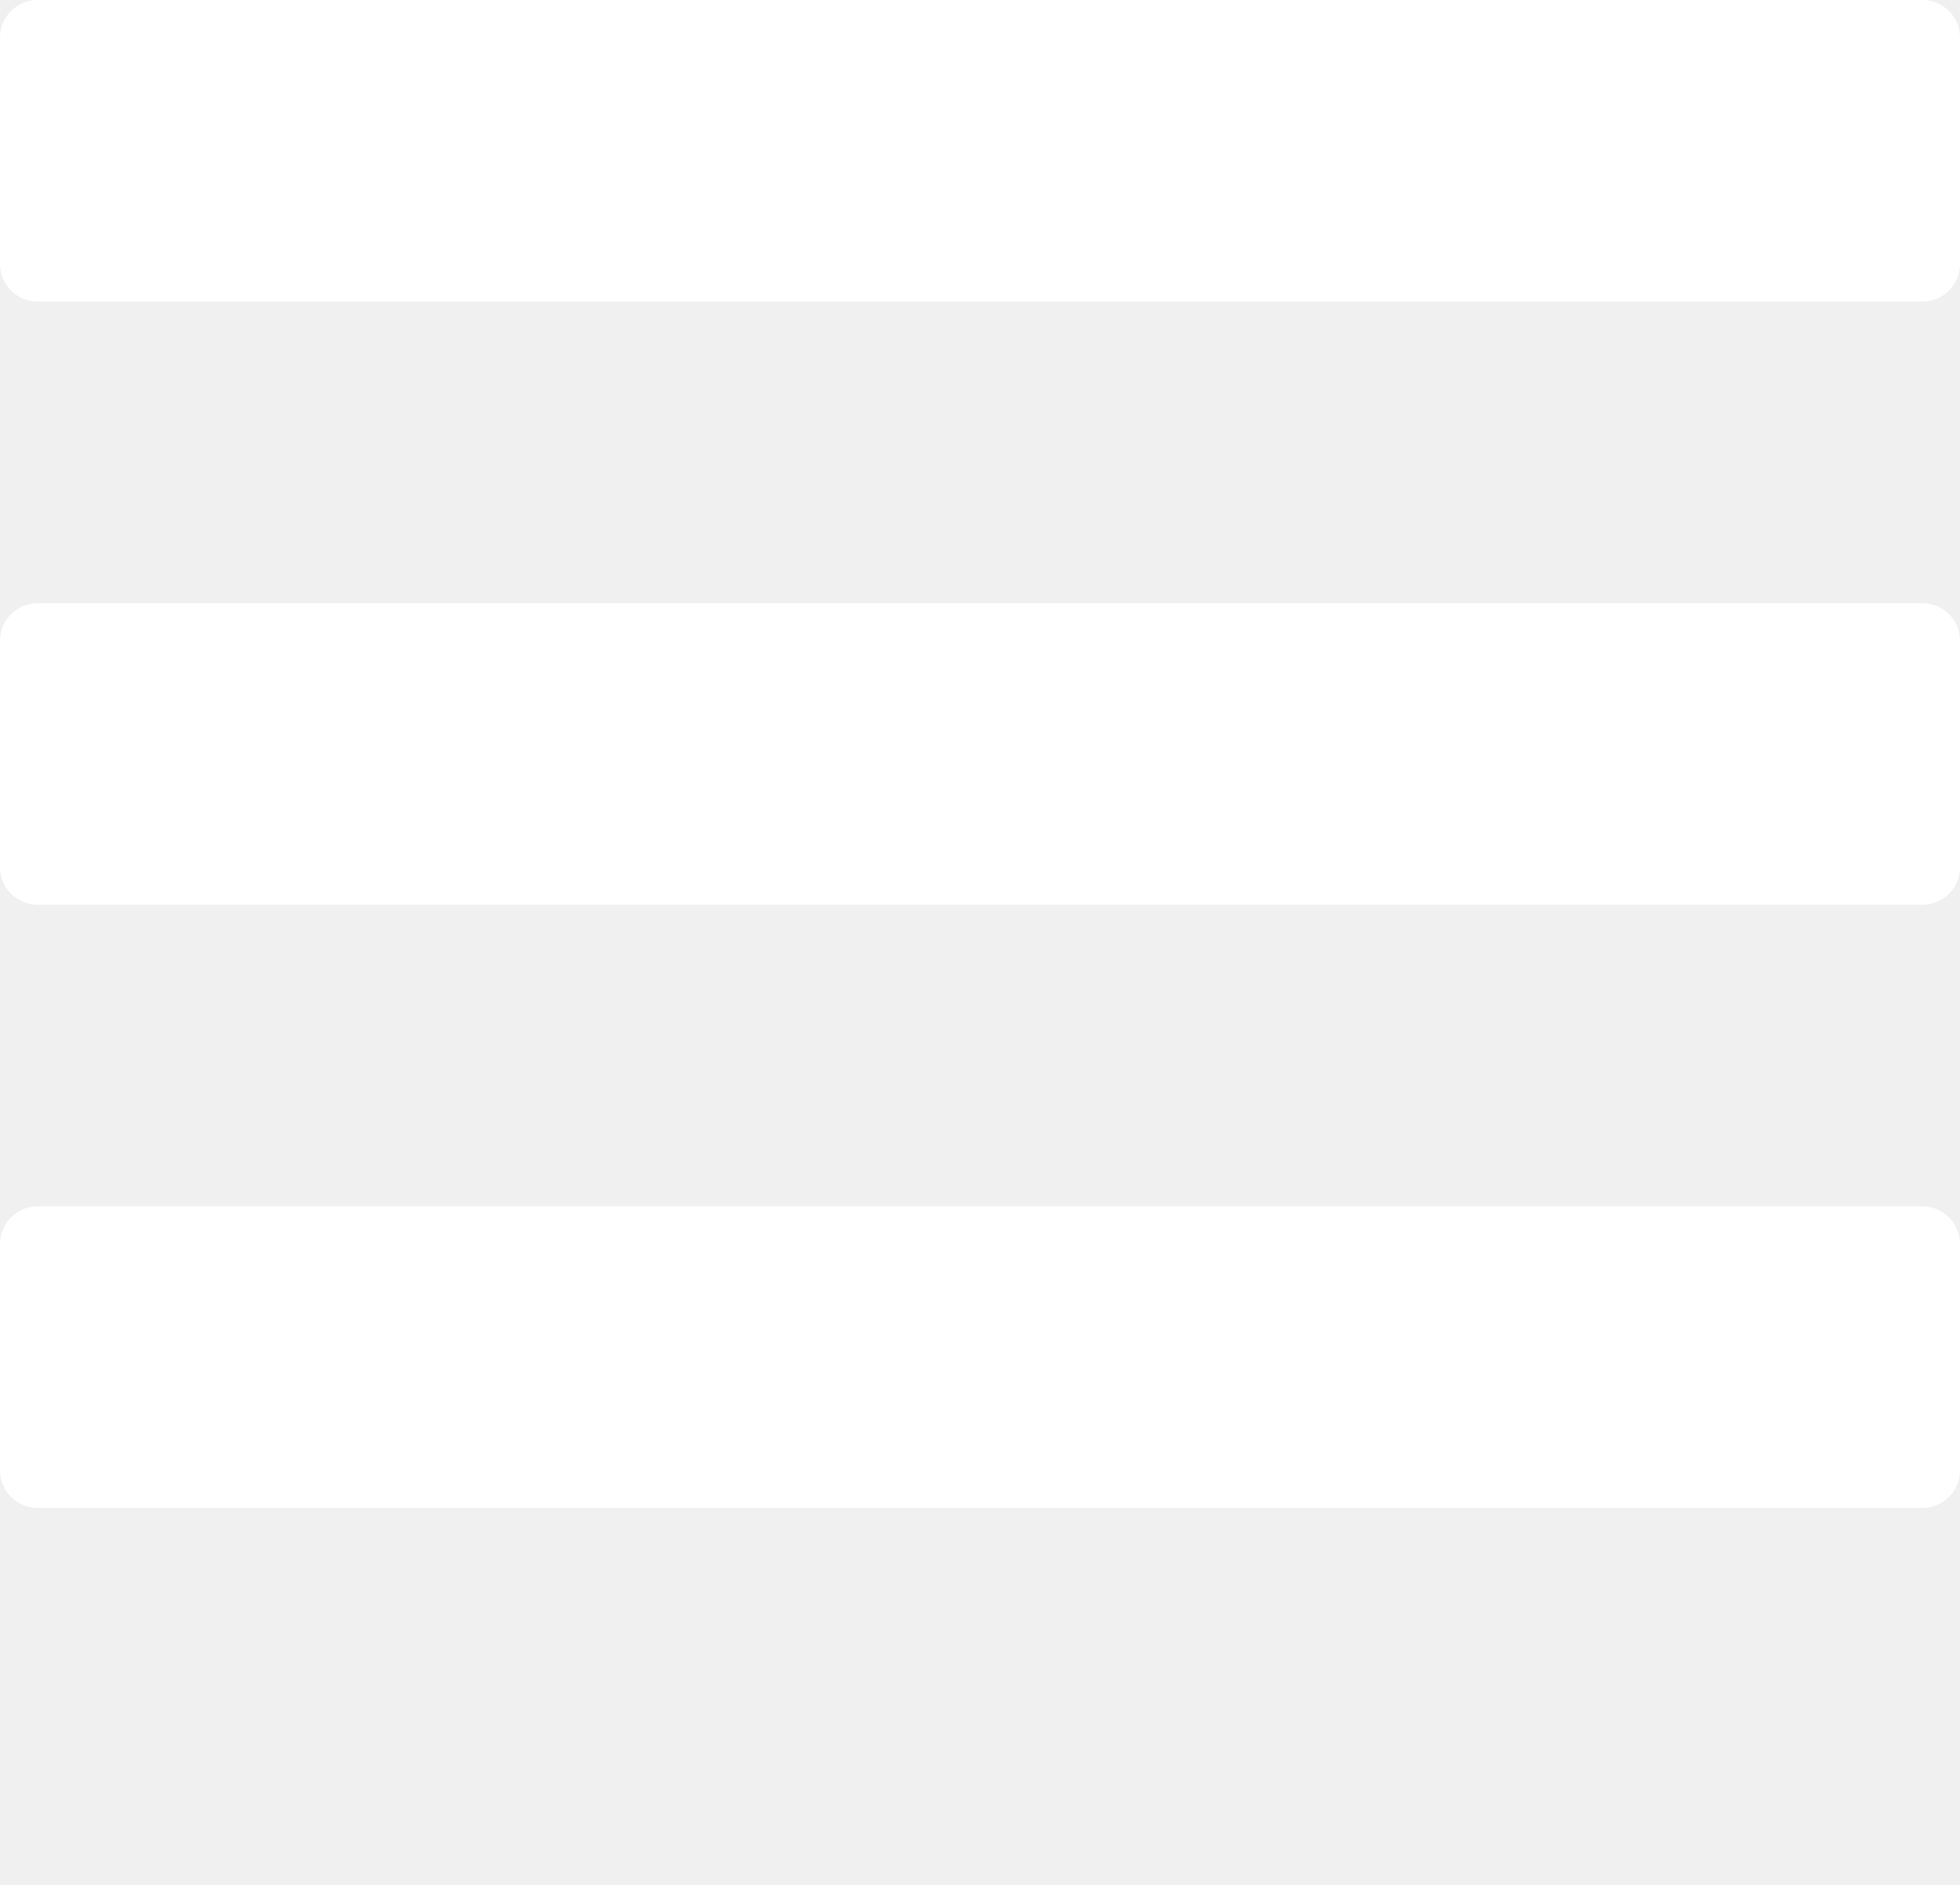
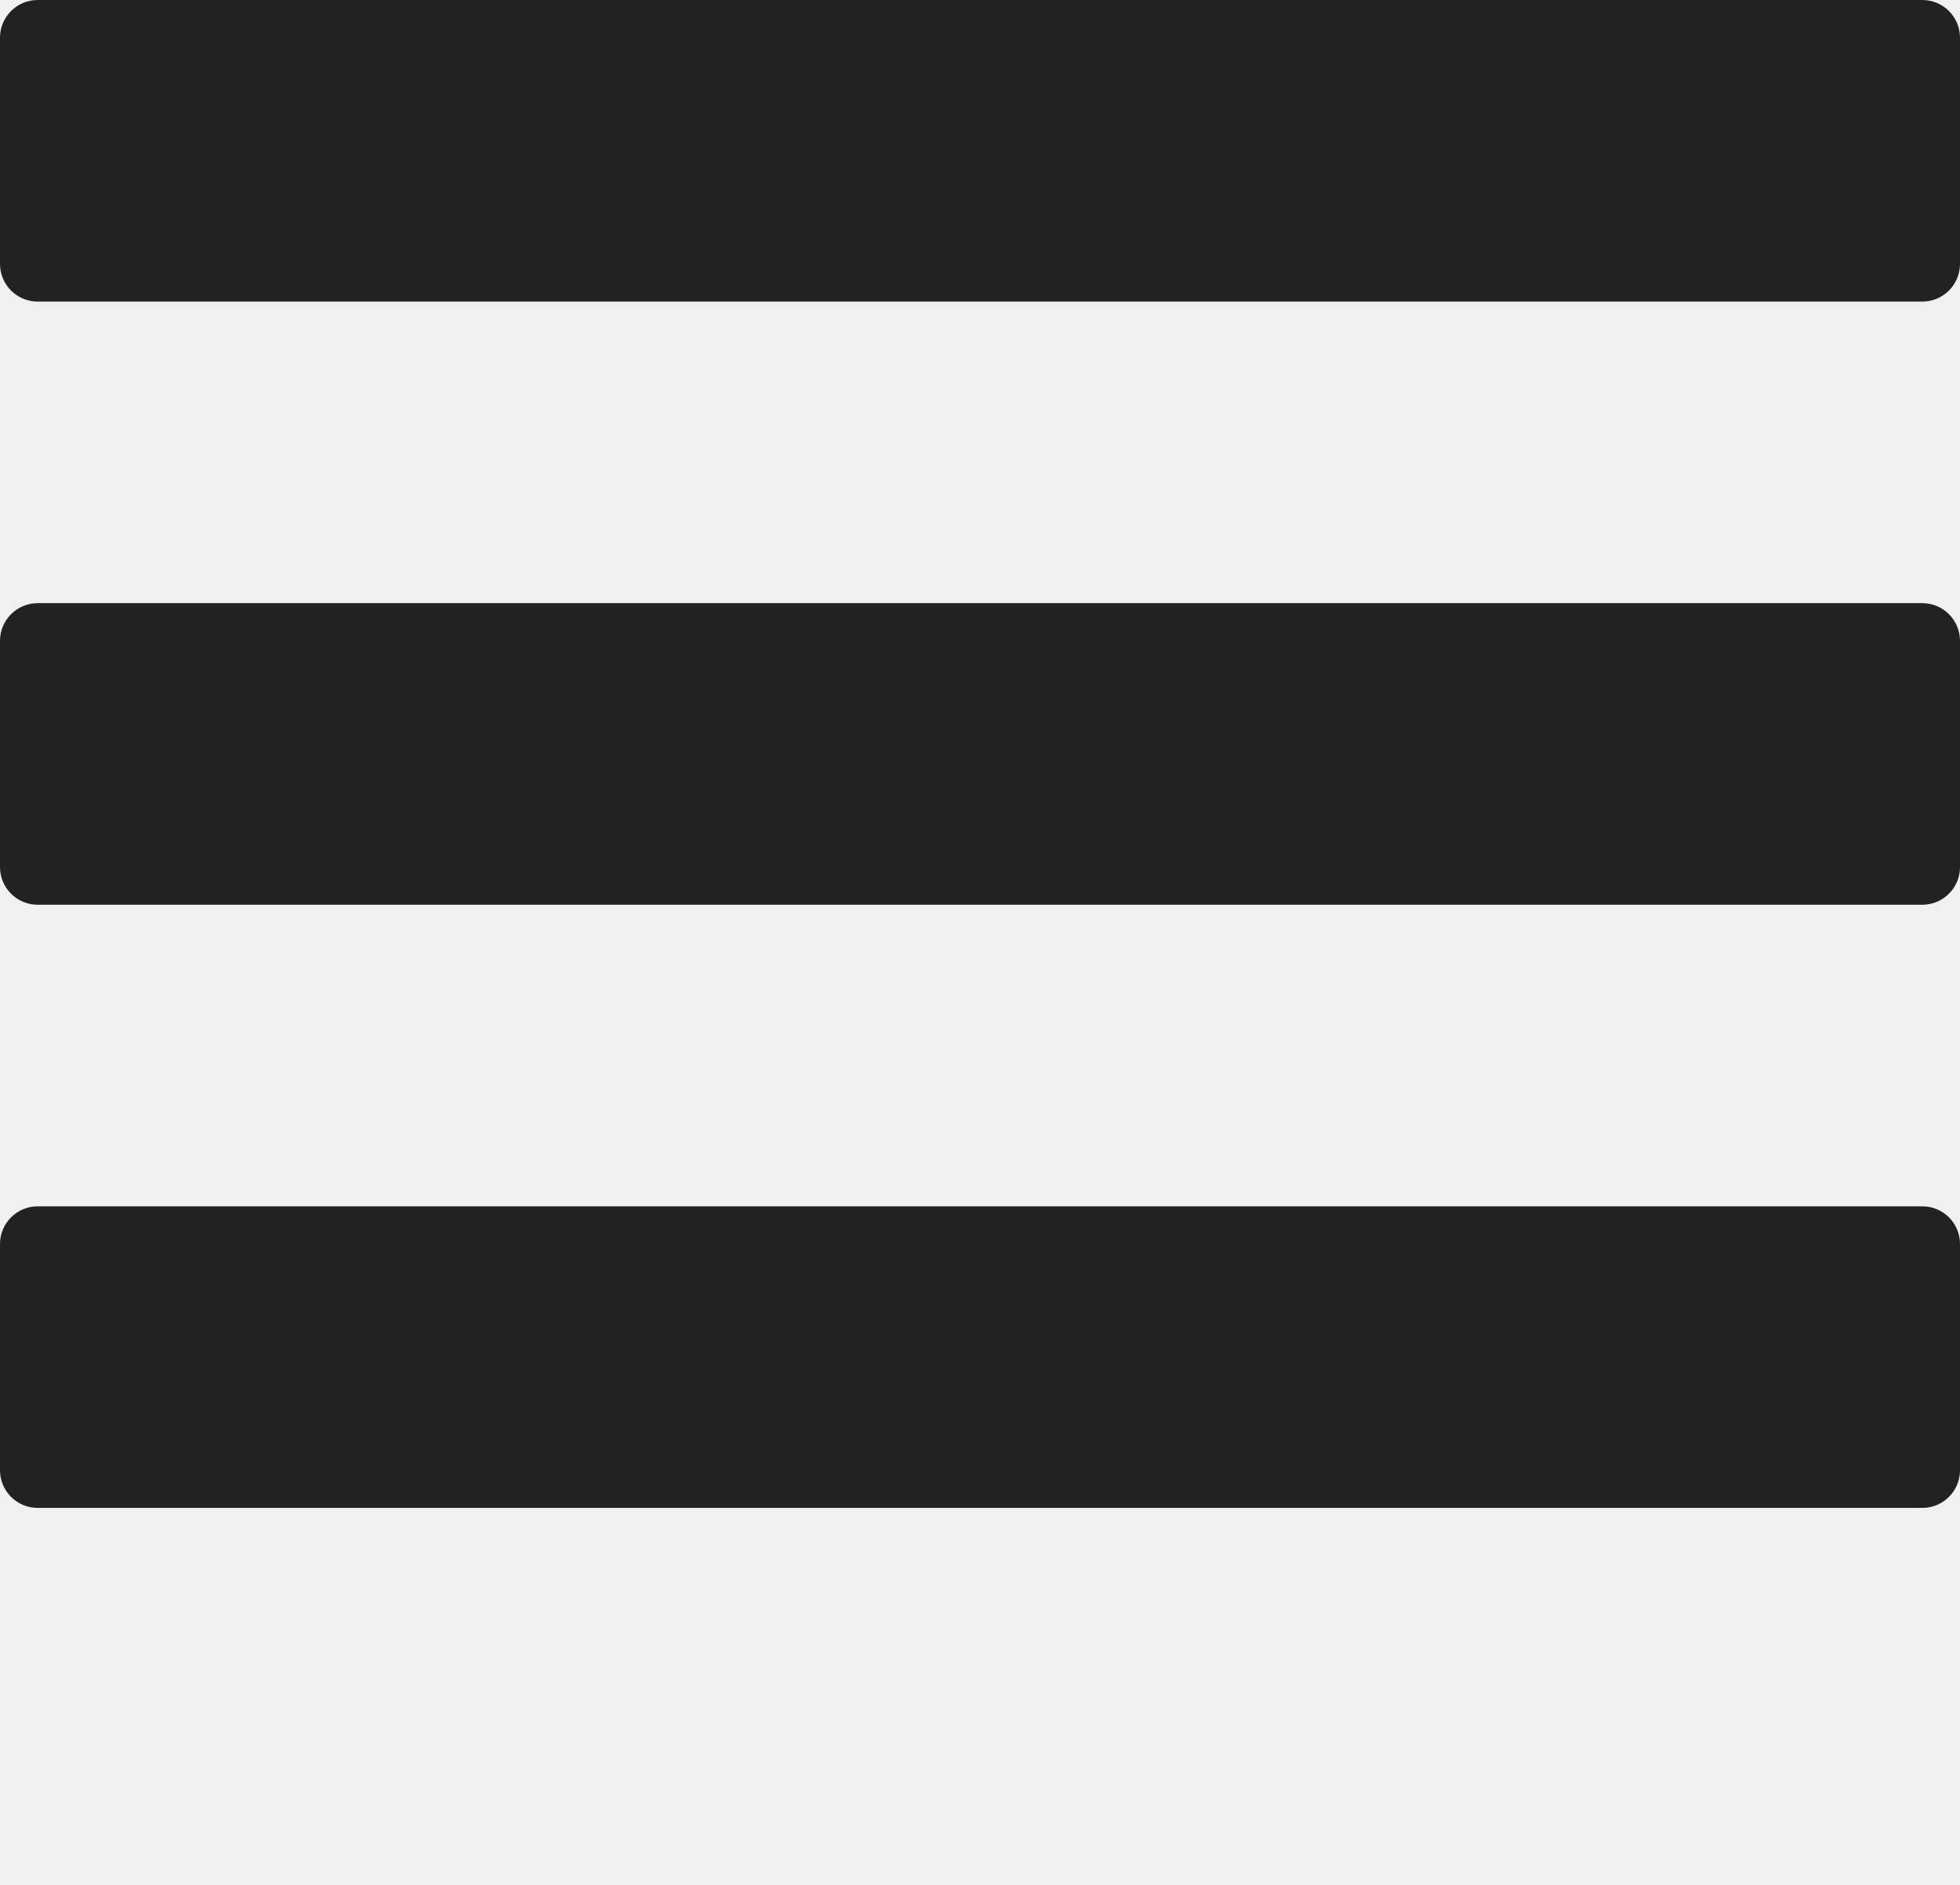
<svg xmlns="http://www.w3.org/2000/svg" viewBox="0 0 52 50" x="0px" y="0px">
-   <path fill="#ffffff" d="M138,499a1,1,0,0,1-1,1H87a1,1,0,0,1-1-1v-6a1,1,0,0,1,1-1h50a1,1,0,0,1,1,1v6Zm0,10a1,1,0,0,0-1-1H87a1,1,0,0,0-1,1v6a1,1,0,0,0,1,1h50a1,1,0,0,0,1-1v-6Zm0,16a1,1,0,0,0-1-1H87a1,1,0,0,0-1,1v6a1,1,0,0,0,1,1h50a1,1,0,0,0,1-1v-6Z" transform="translate(-86 -492)" />
+   <path fill="#222222" d="M138,499a1,1,0,0,1-1,1H87a1,1,0,0,1-1-1v-6a1,1,0,0,1,1-1h50a1,1,0,0,1,1,1v6Zm0,10a1,1,0,0,0-1-1H87a1,1,0,0,0-1,1v6a1,1,0,0,0,1,1h50a1,1,0,0,0,1-1v-6Zm0,16a1,1,0,0,0-1-1H87a1,1,0,0,0-1,1v6a1,1,0,0,0,1,1h50a1,1,0,0,0,1-1v-6Z" transform="translate(-86 -492)" />
</svg>
